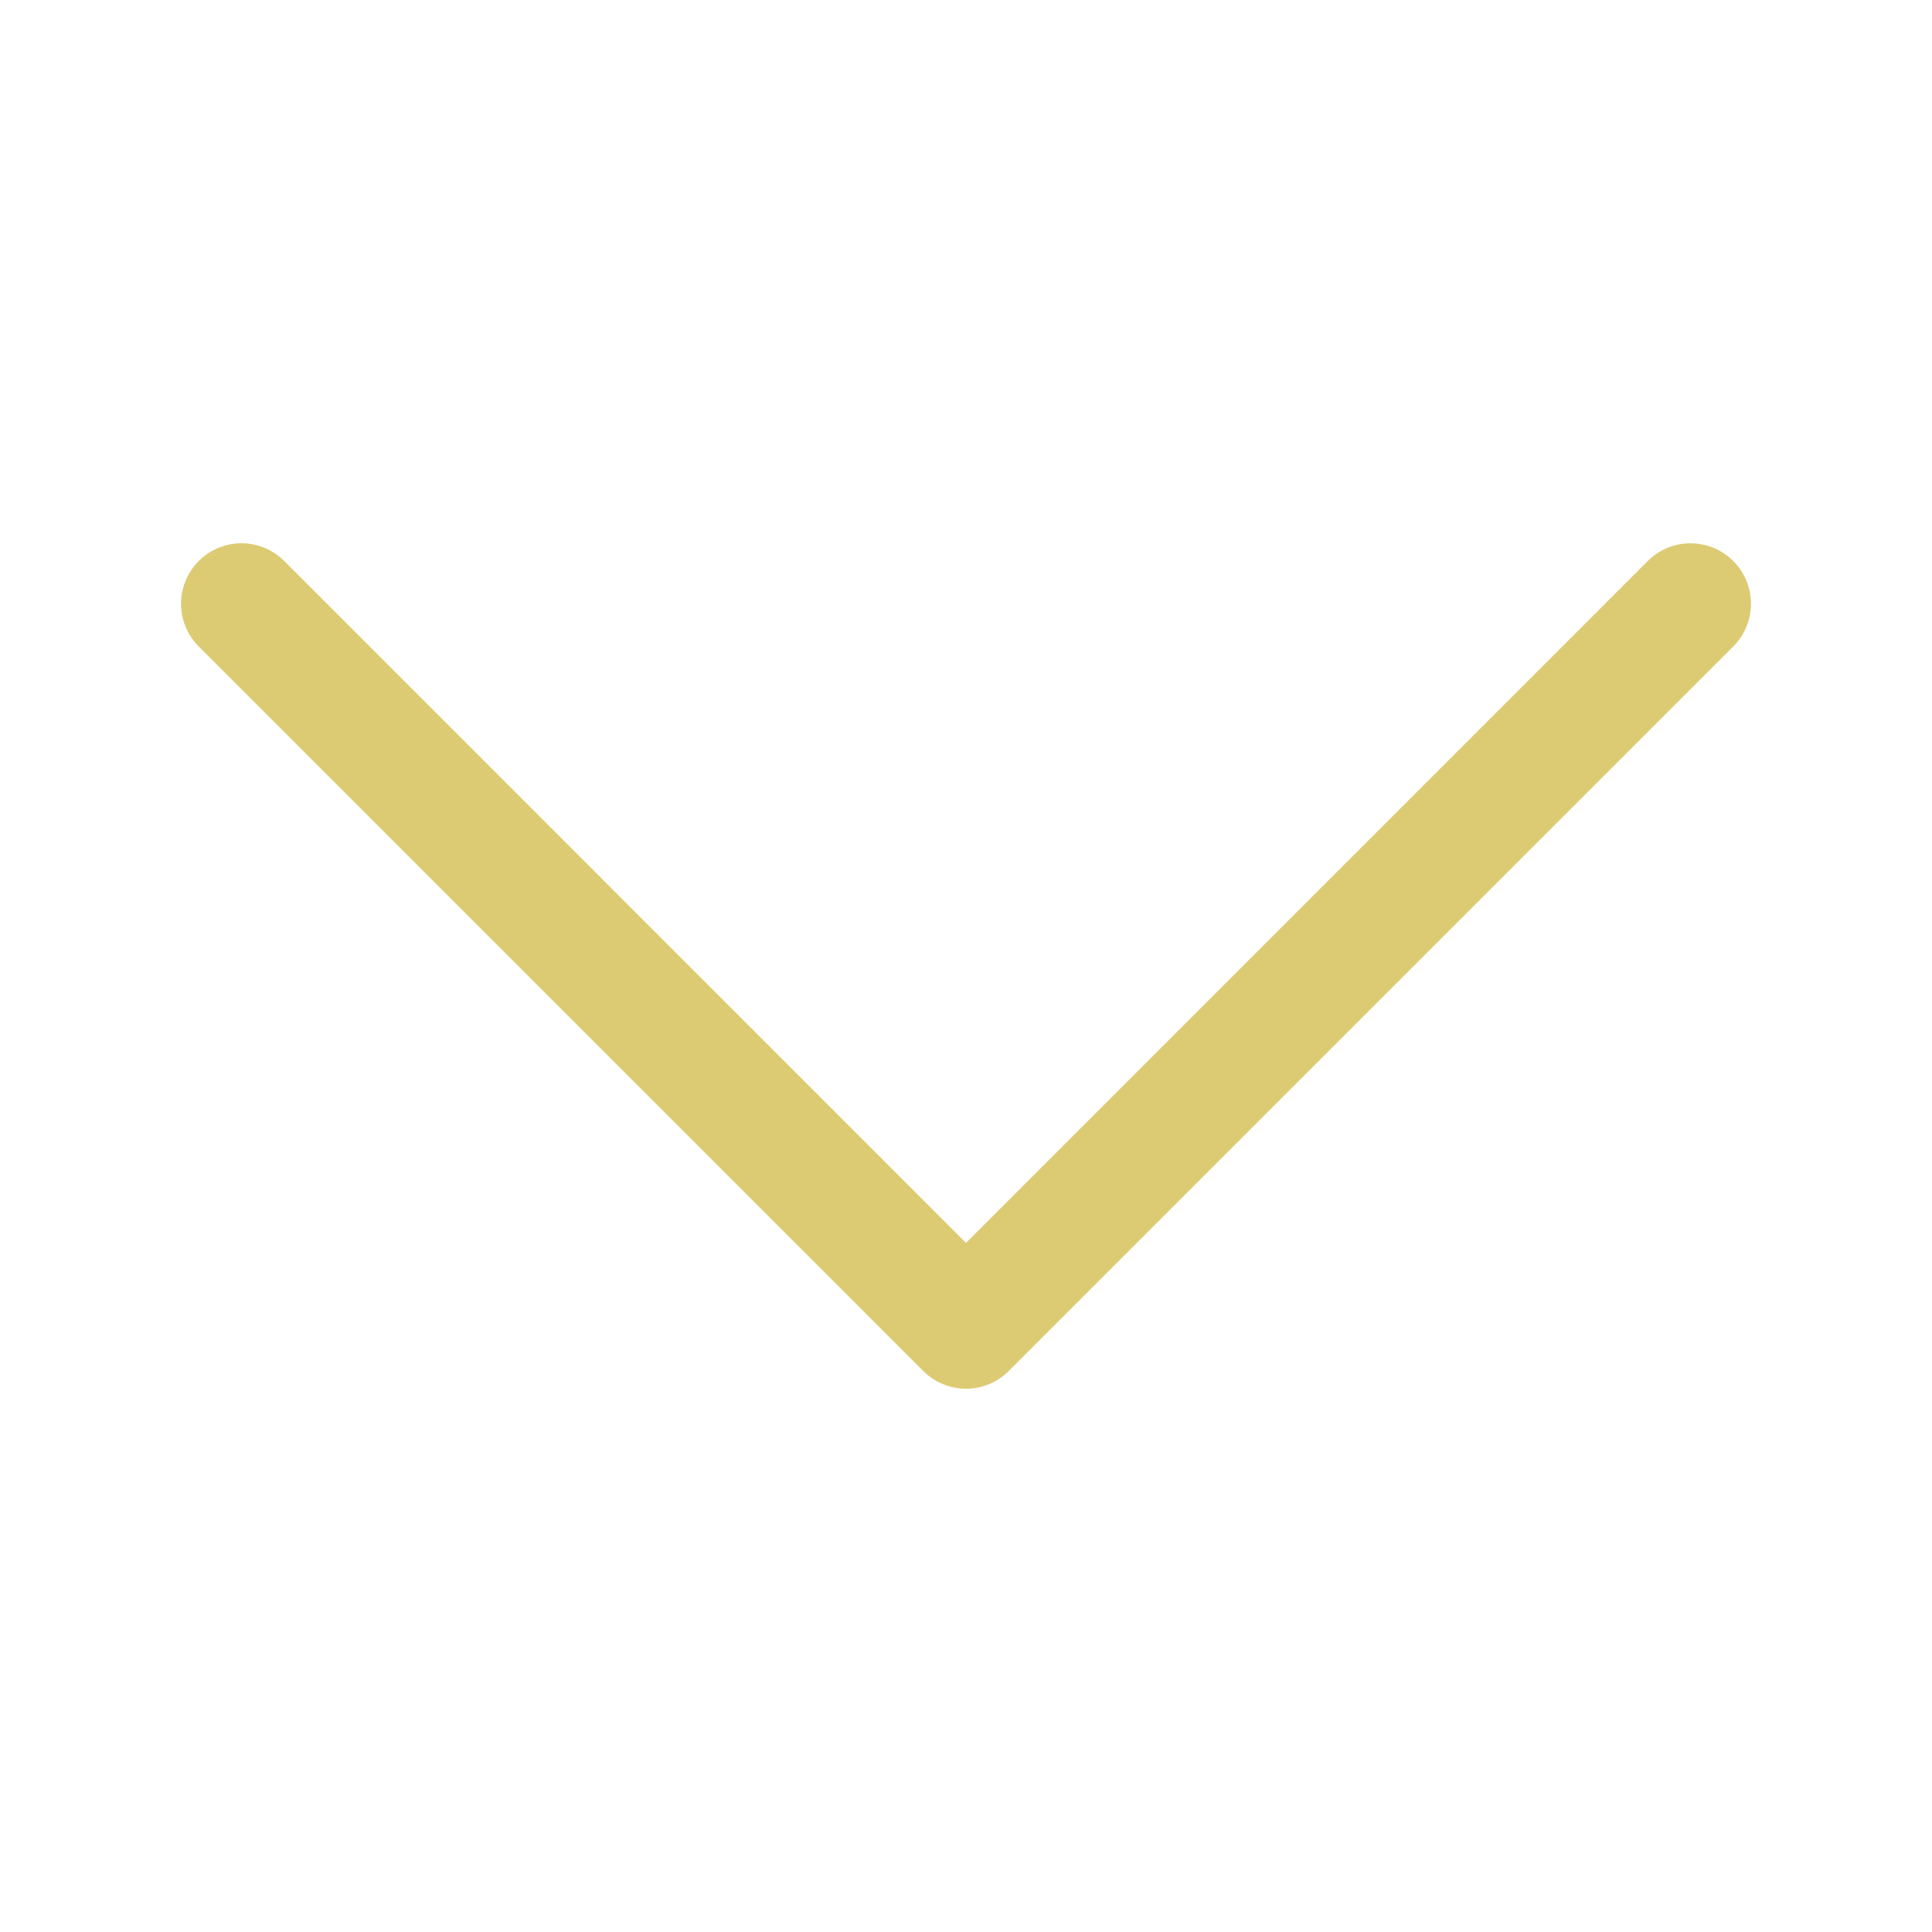
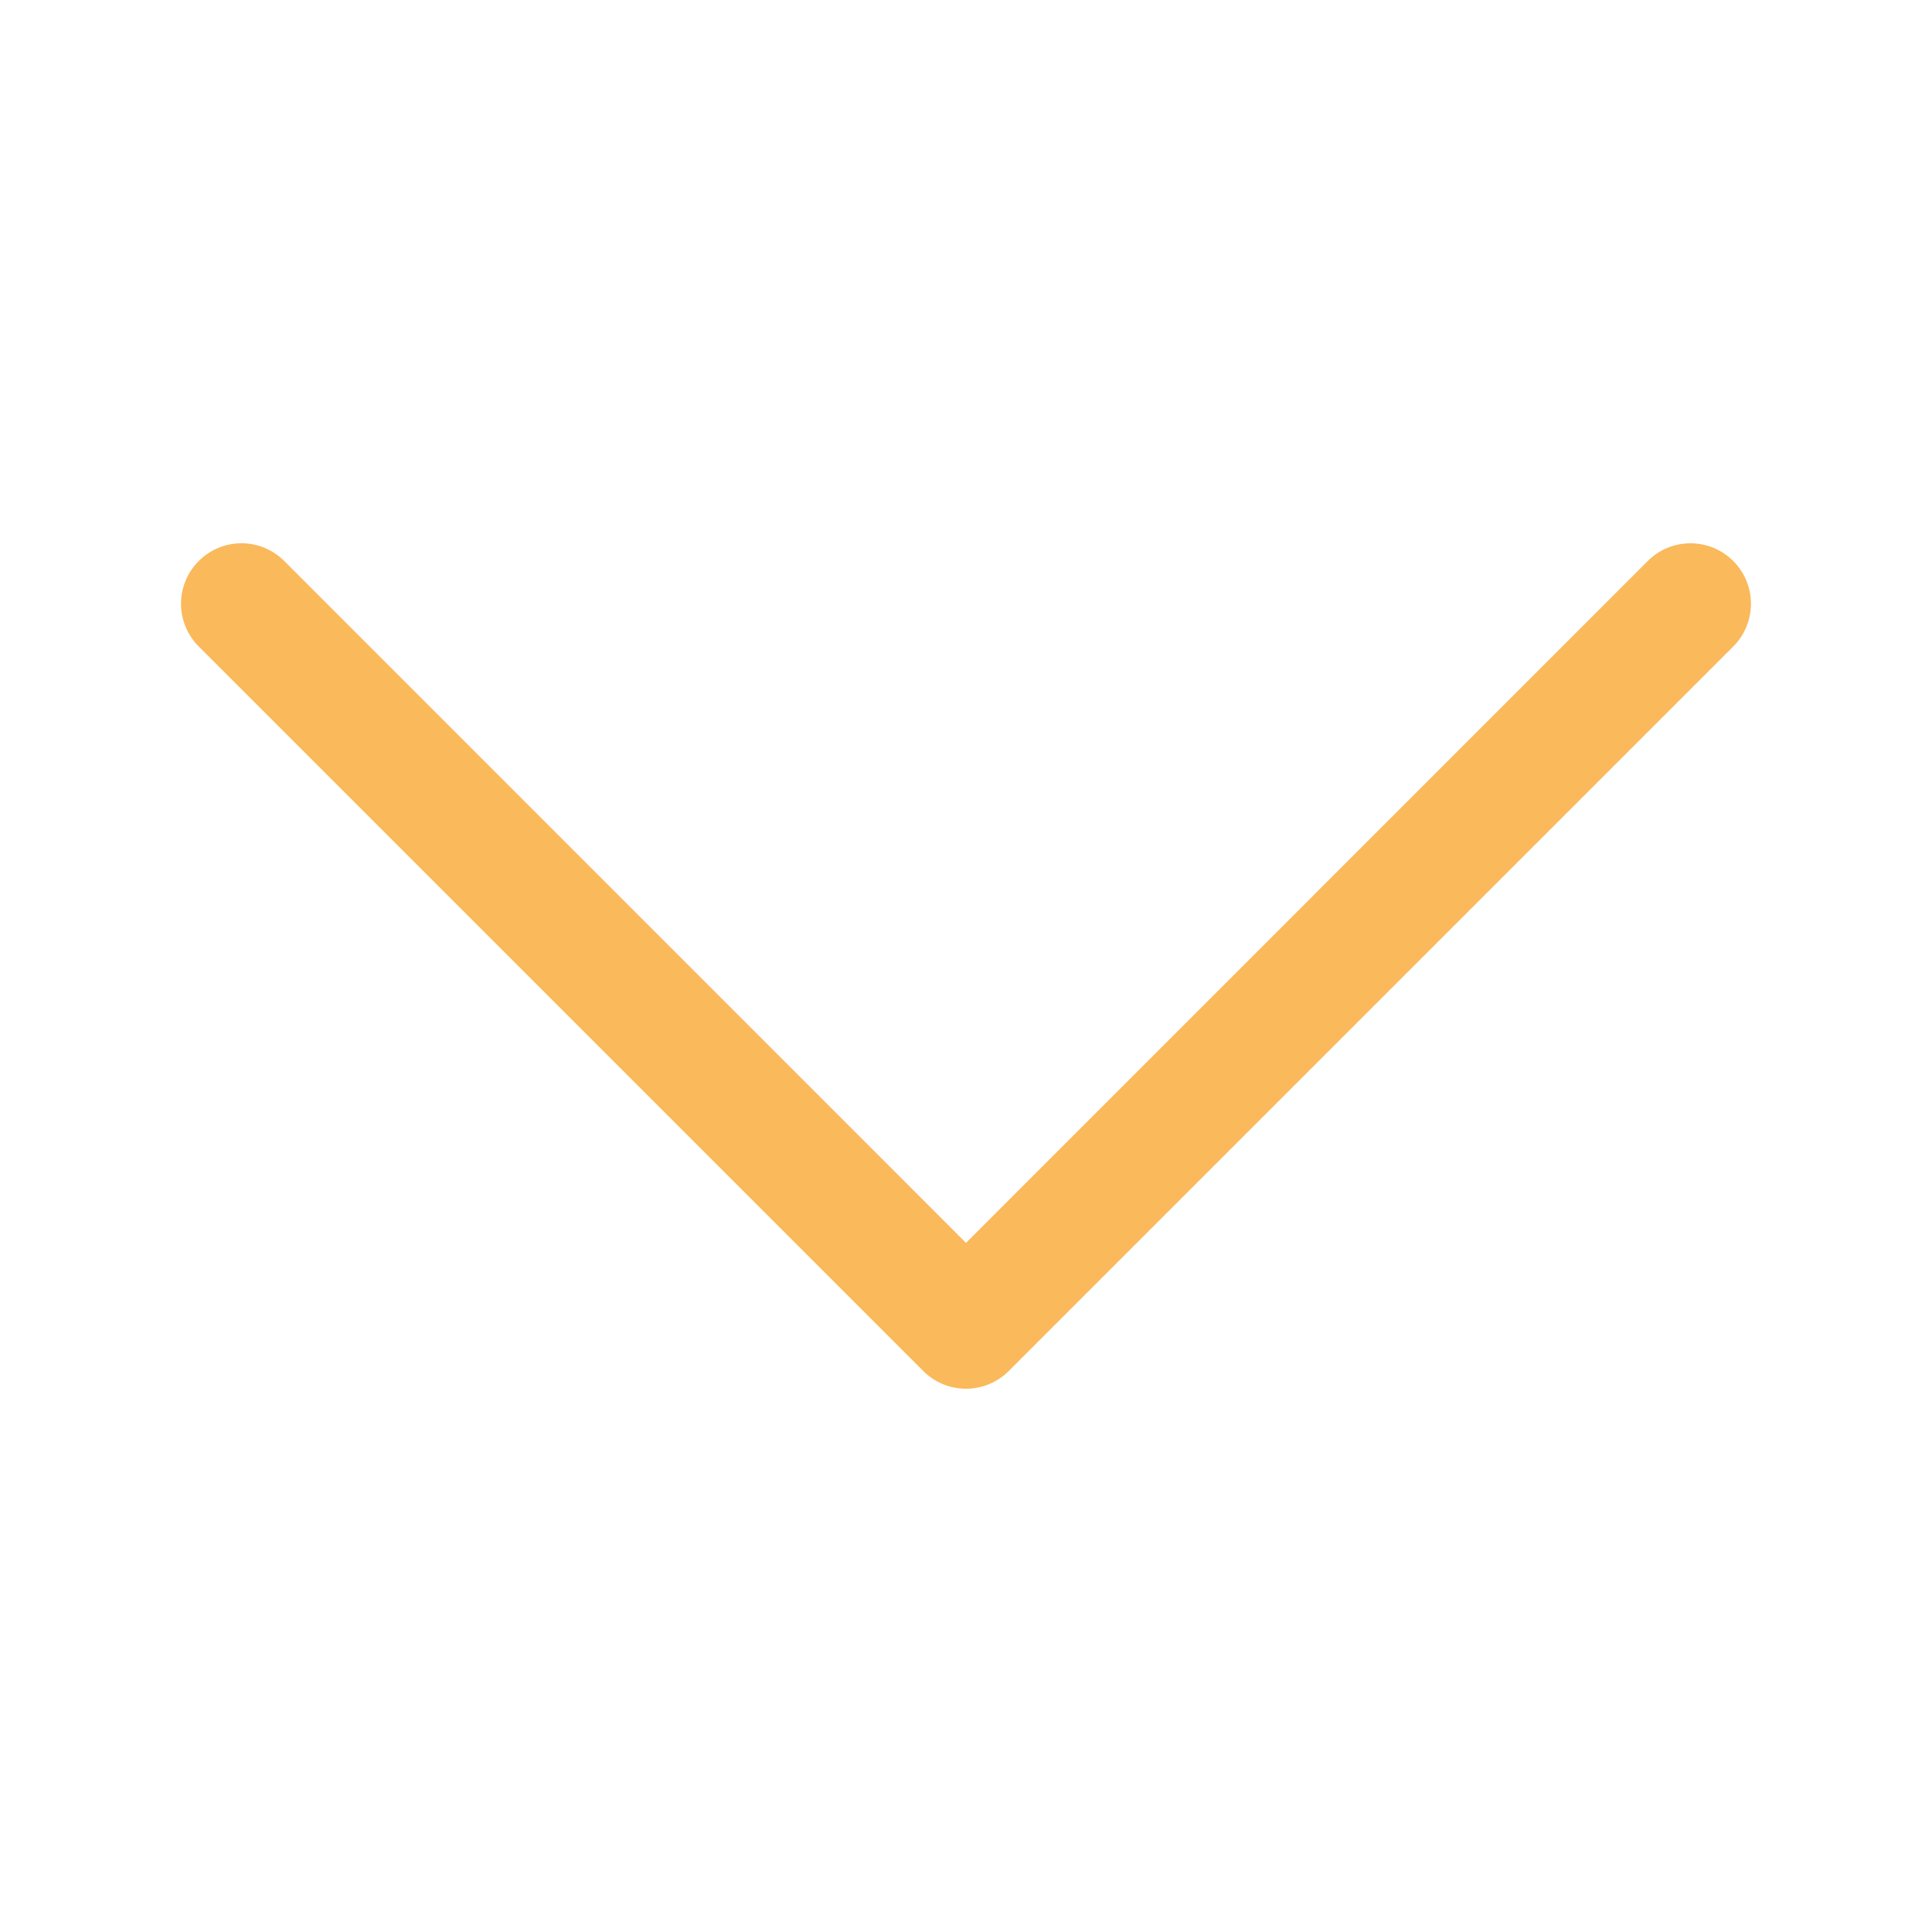
- <svg xmlns="http://www.w3.org/2000/svg" viewBox="0 0 16 16" fill="#dccb73">
+ <svg xmlns="http://www.w3.org/2000/svg" viewBox="0 0 16 16" fill="#fab95b">
  <path fill-rule="evenodd" d="M1.646 4.646a.5.5 0 0 1 .708 0L8 10.293l5.646-5.647a.5.5 0 0 1 .708.708l-6 6a.5.5 0 0 1-.708 0l-6-6a.5.5 0 0 1 0-.708z" />
</svg>
